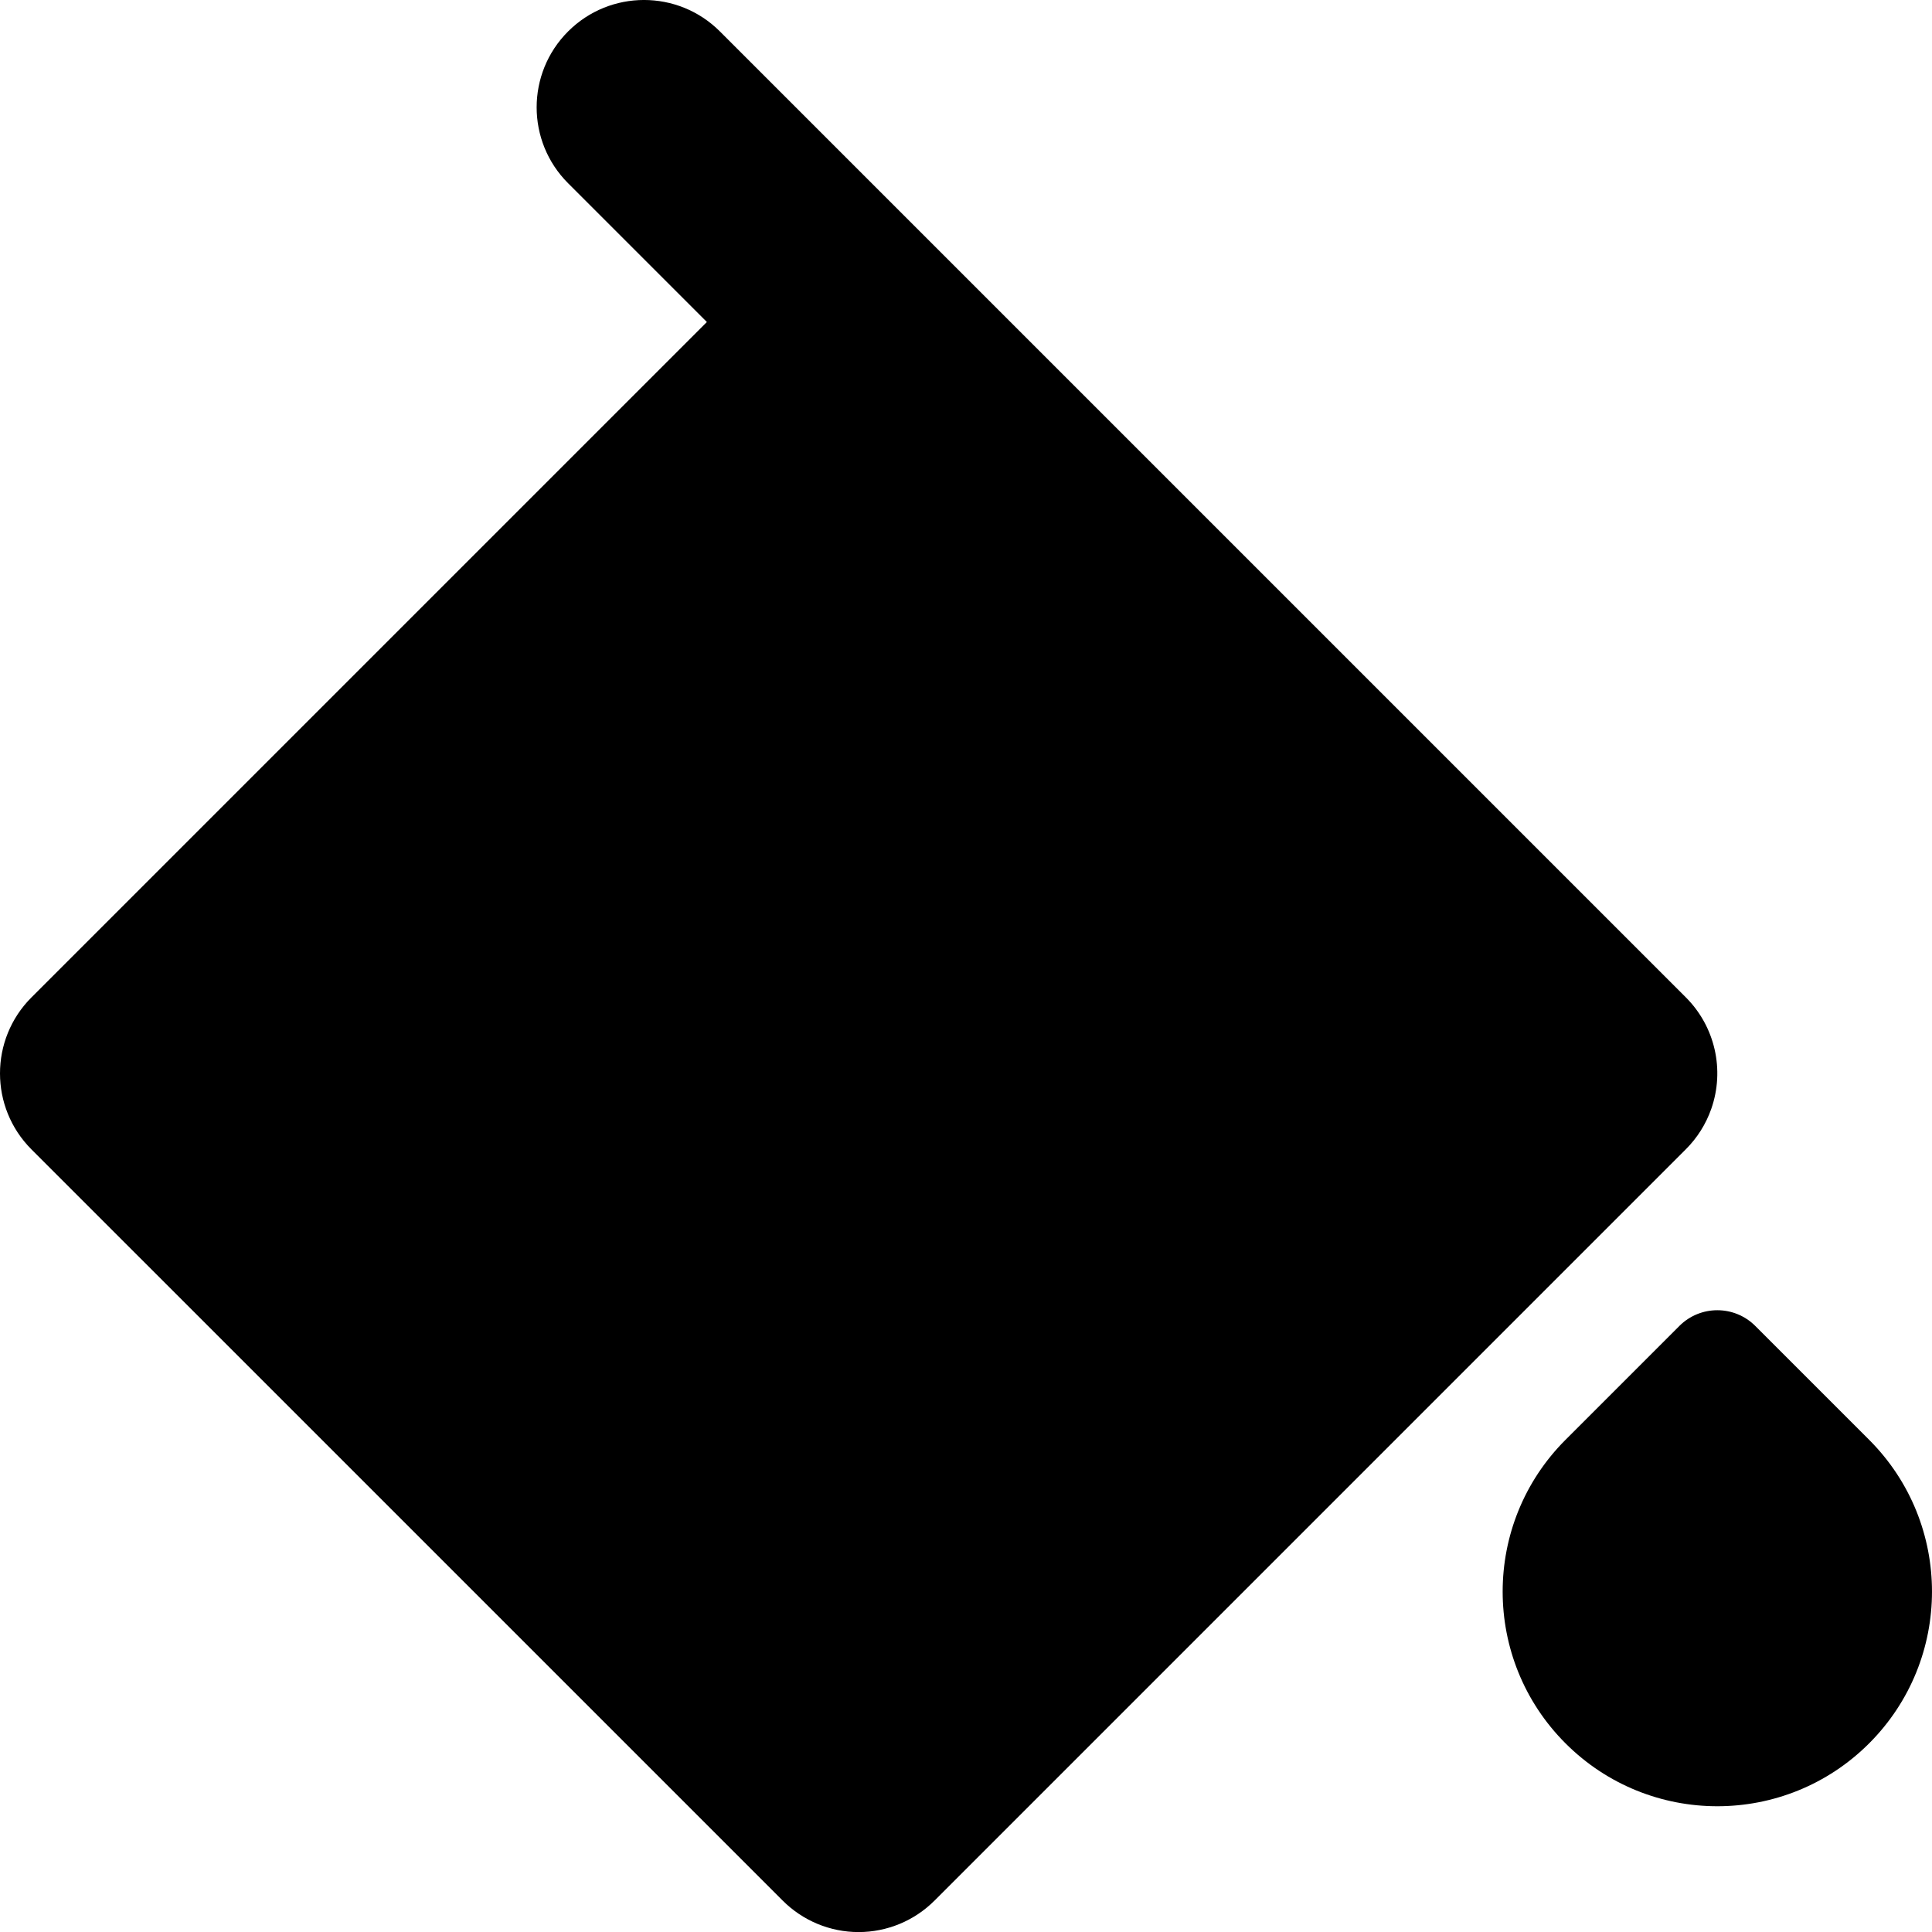
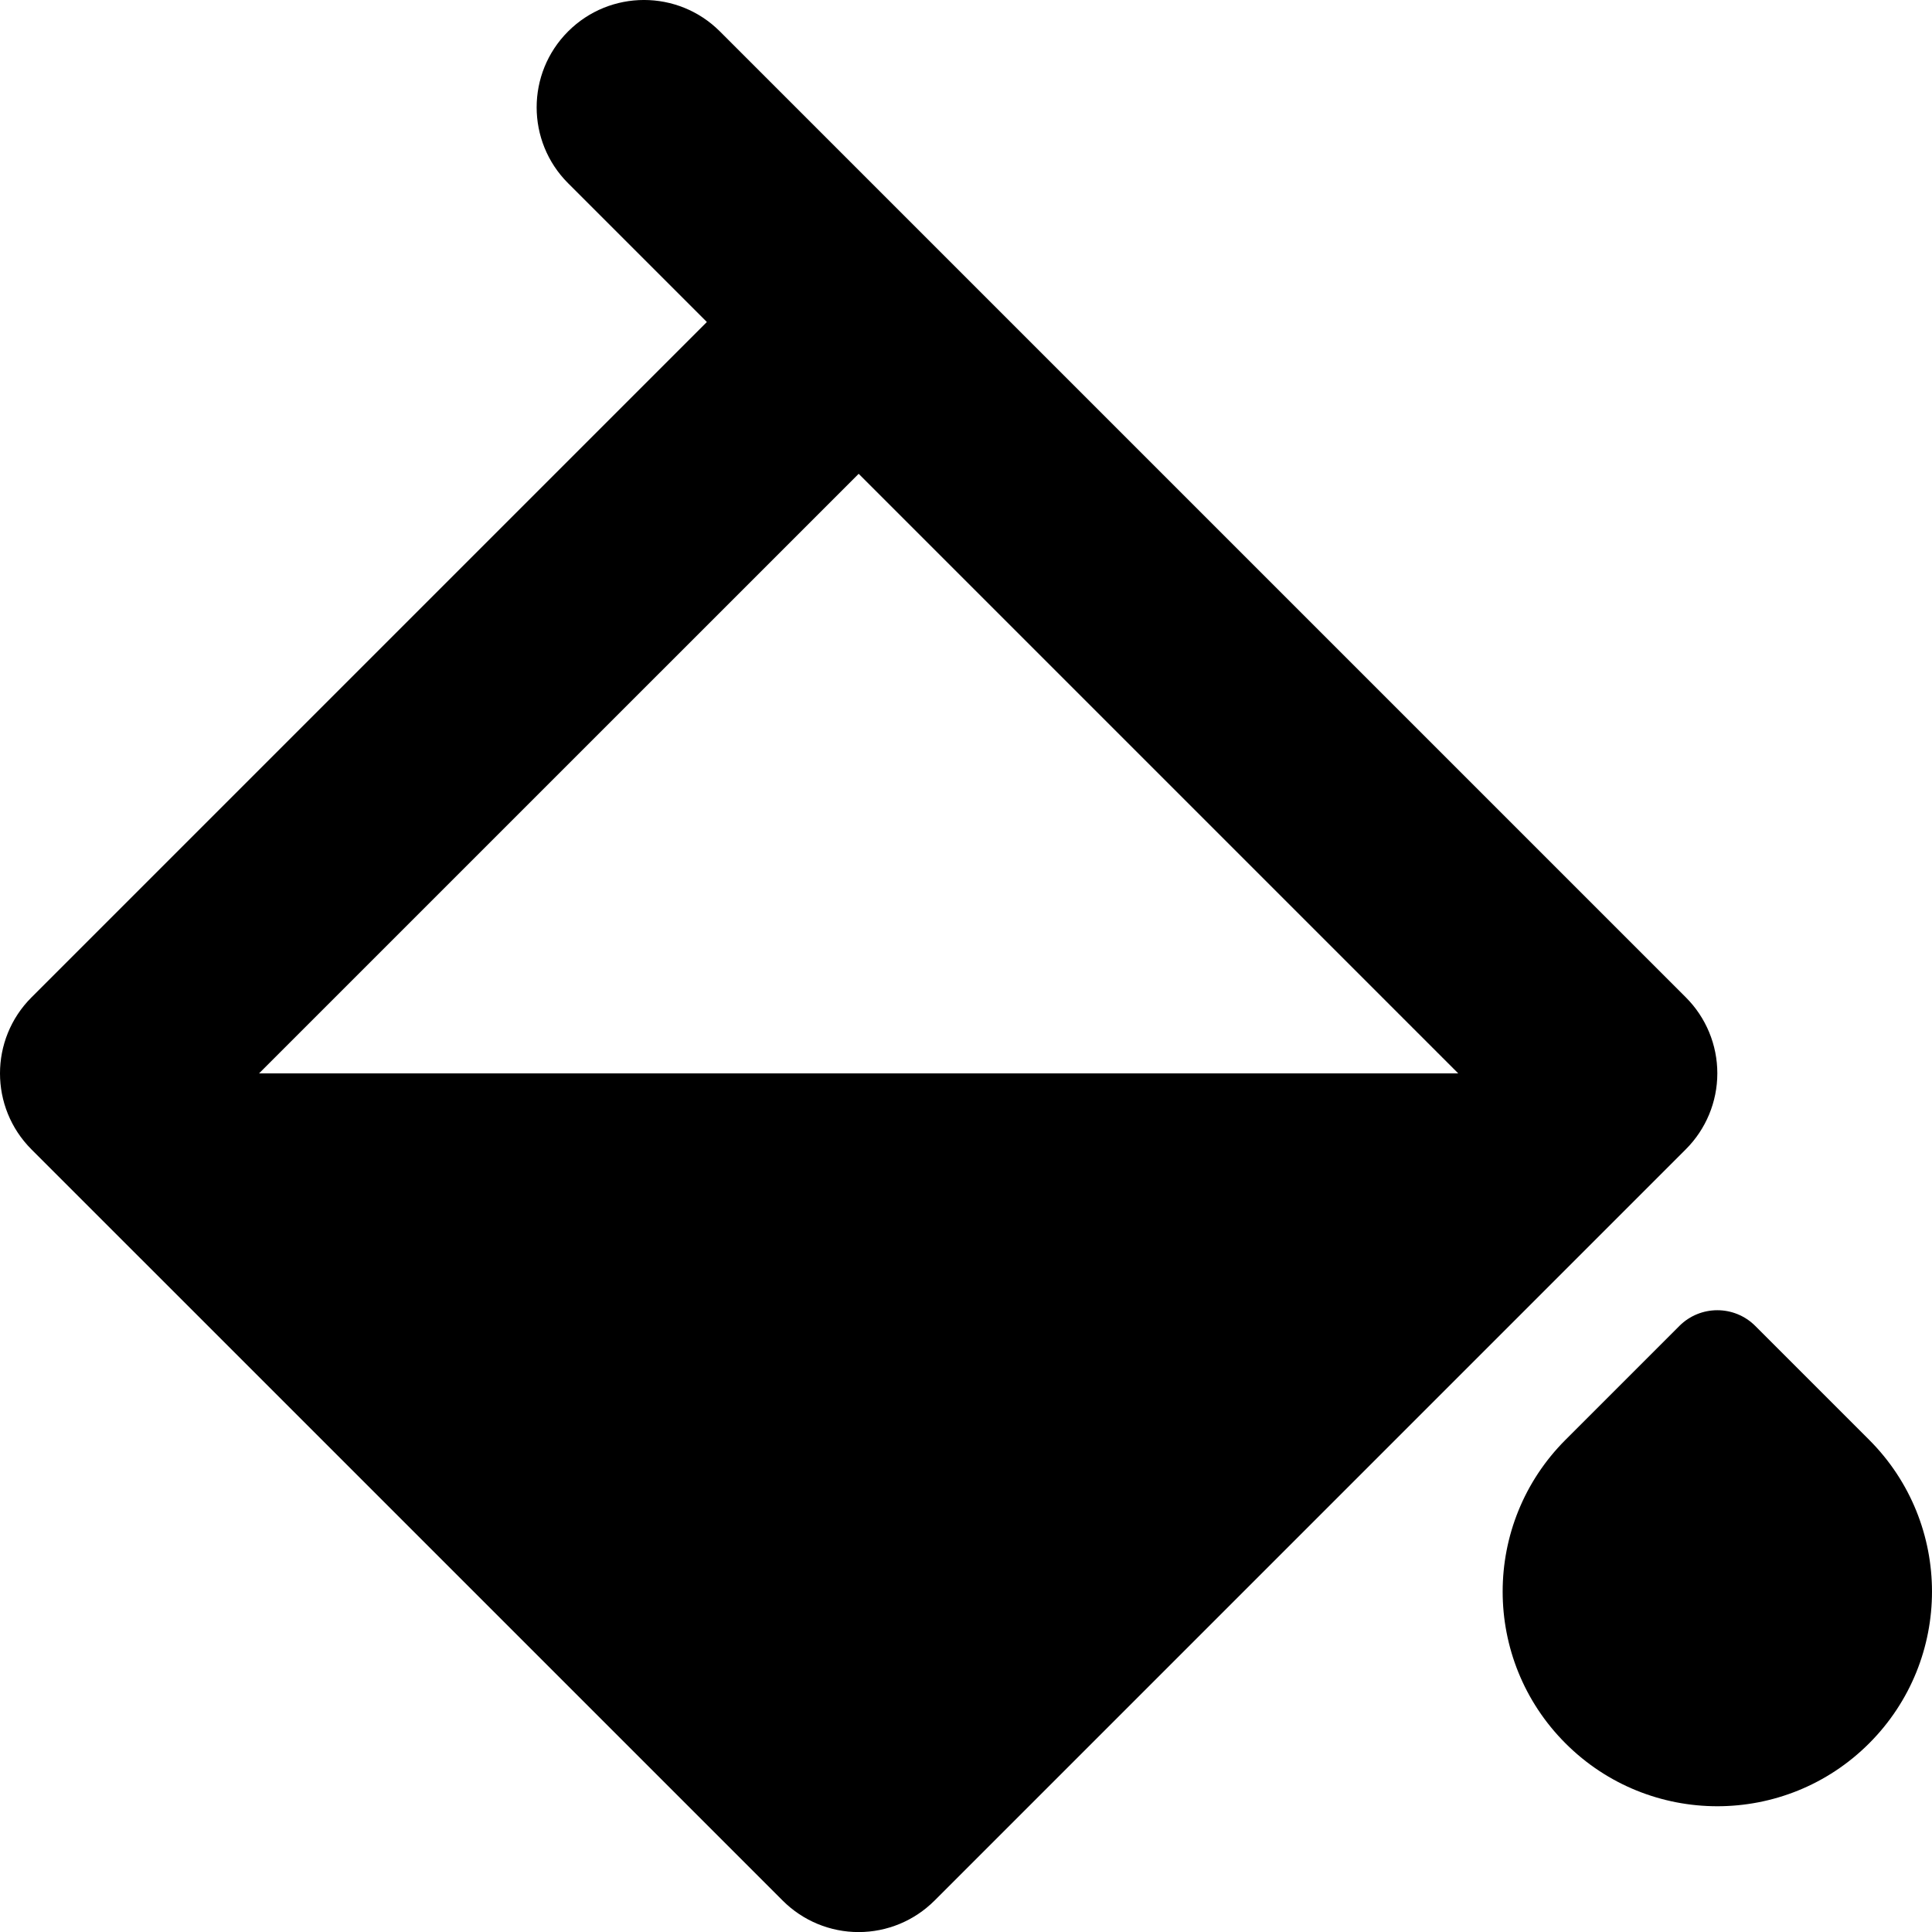
<svg xmlns="http://www.w3.org/2000/svg" width="450" height="450" viewBox="0 0 450 450">
  <g>
-     <path d="M398.59,258.27a24.902,24.902,0,0,1-5.93,9.42l-174.98,174.99a.01.01,0,0,0-.01.01h-.01a24.981,24.981,0,0,1-35.35,0L7.32,267.71a25.047,25.047,0,0,1,0-35.39L164.64,75,132.32,42.68A25.003,25.003,0,0,1,167.68,7.32l224.99,224.99A25.018,25.018,0,0,1,398.59,258.27Z" />
+     <path d="M392.67,232.31l-224.99-224.99a25.003,25.003,0,0,0-35.36,35.36L164.64,75,7.32,232.32a25.047,25.047,0,0,0,0,35.39l174.99,174.98a24.981,24.981,0,0,0,35.35,0h.01a.01.01,0,0,1,.01-.01l174.98-174.99a25.001,25.001,0,0,0,.01-35.38ZM200,110.36,339.64,250l-.01.01H60.34Z" />
    <path d="M435.355,335.355l-26.517-26.517a12.5,12.5,0,0,0-17.678,0l-26.517,26.517a50,50,0,0,0,0,70.71l0.0 0a50,50,0,0,0,70.71,0l0-0A50,50,0,0,0,435.355,335.355Z" />
  </g>
</svg>
